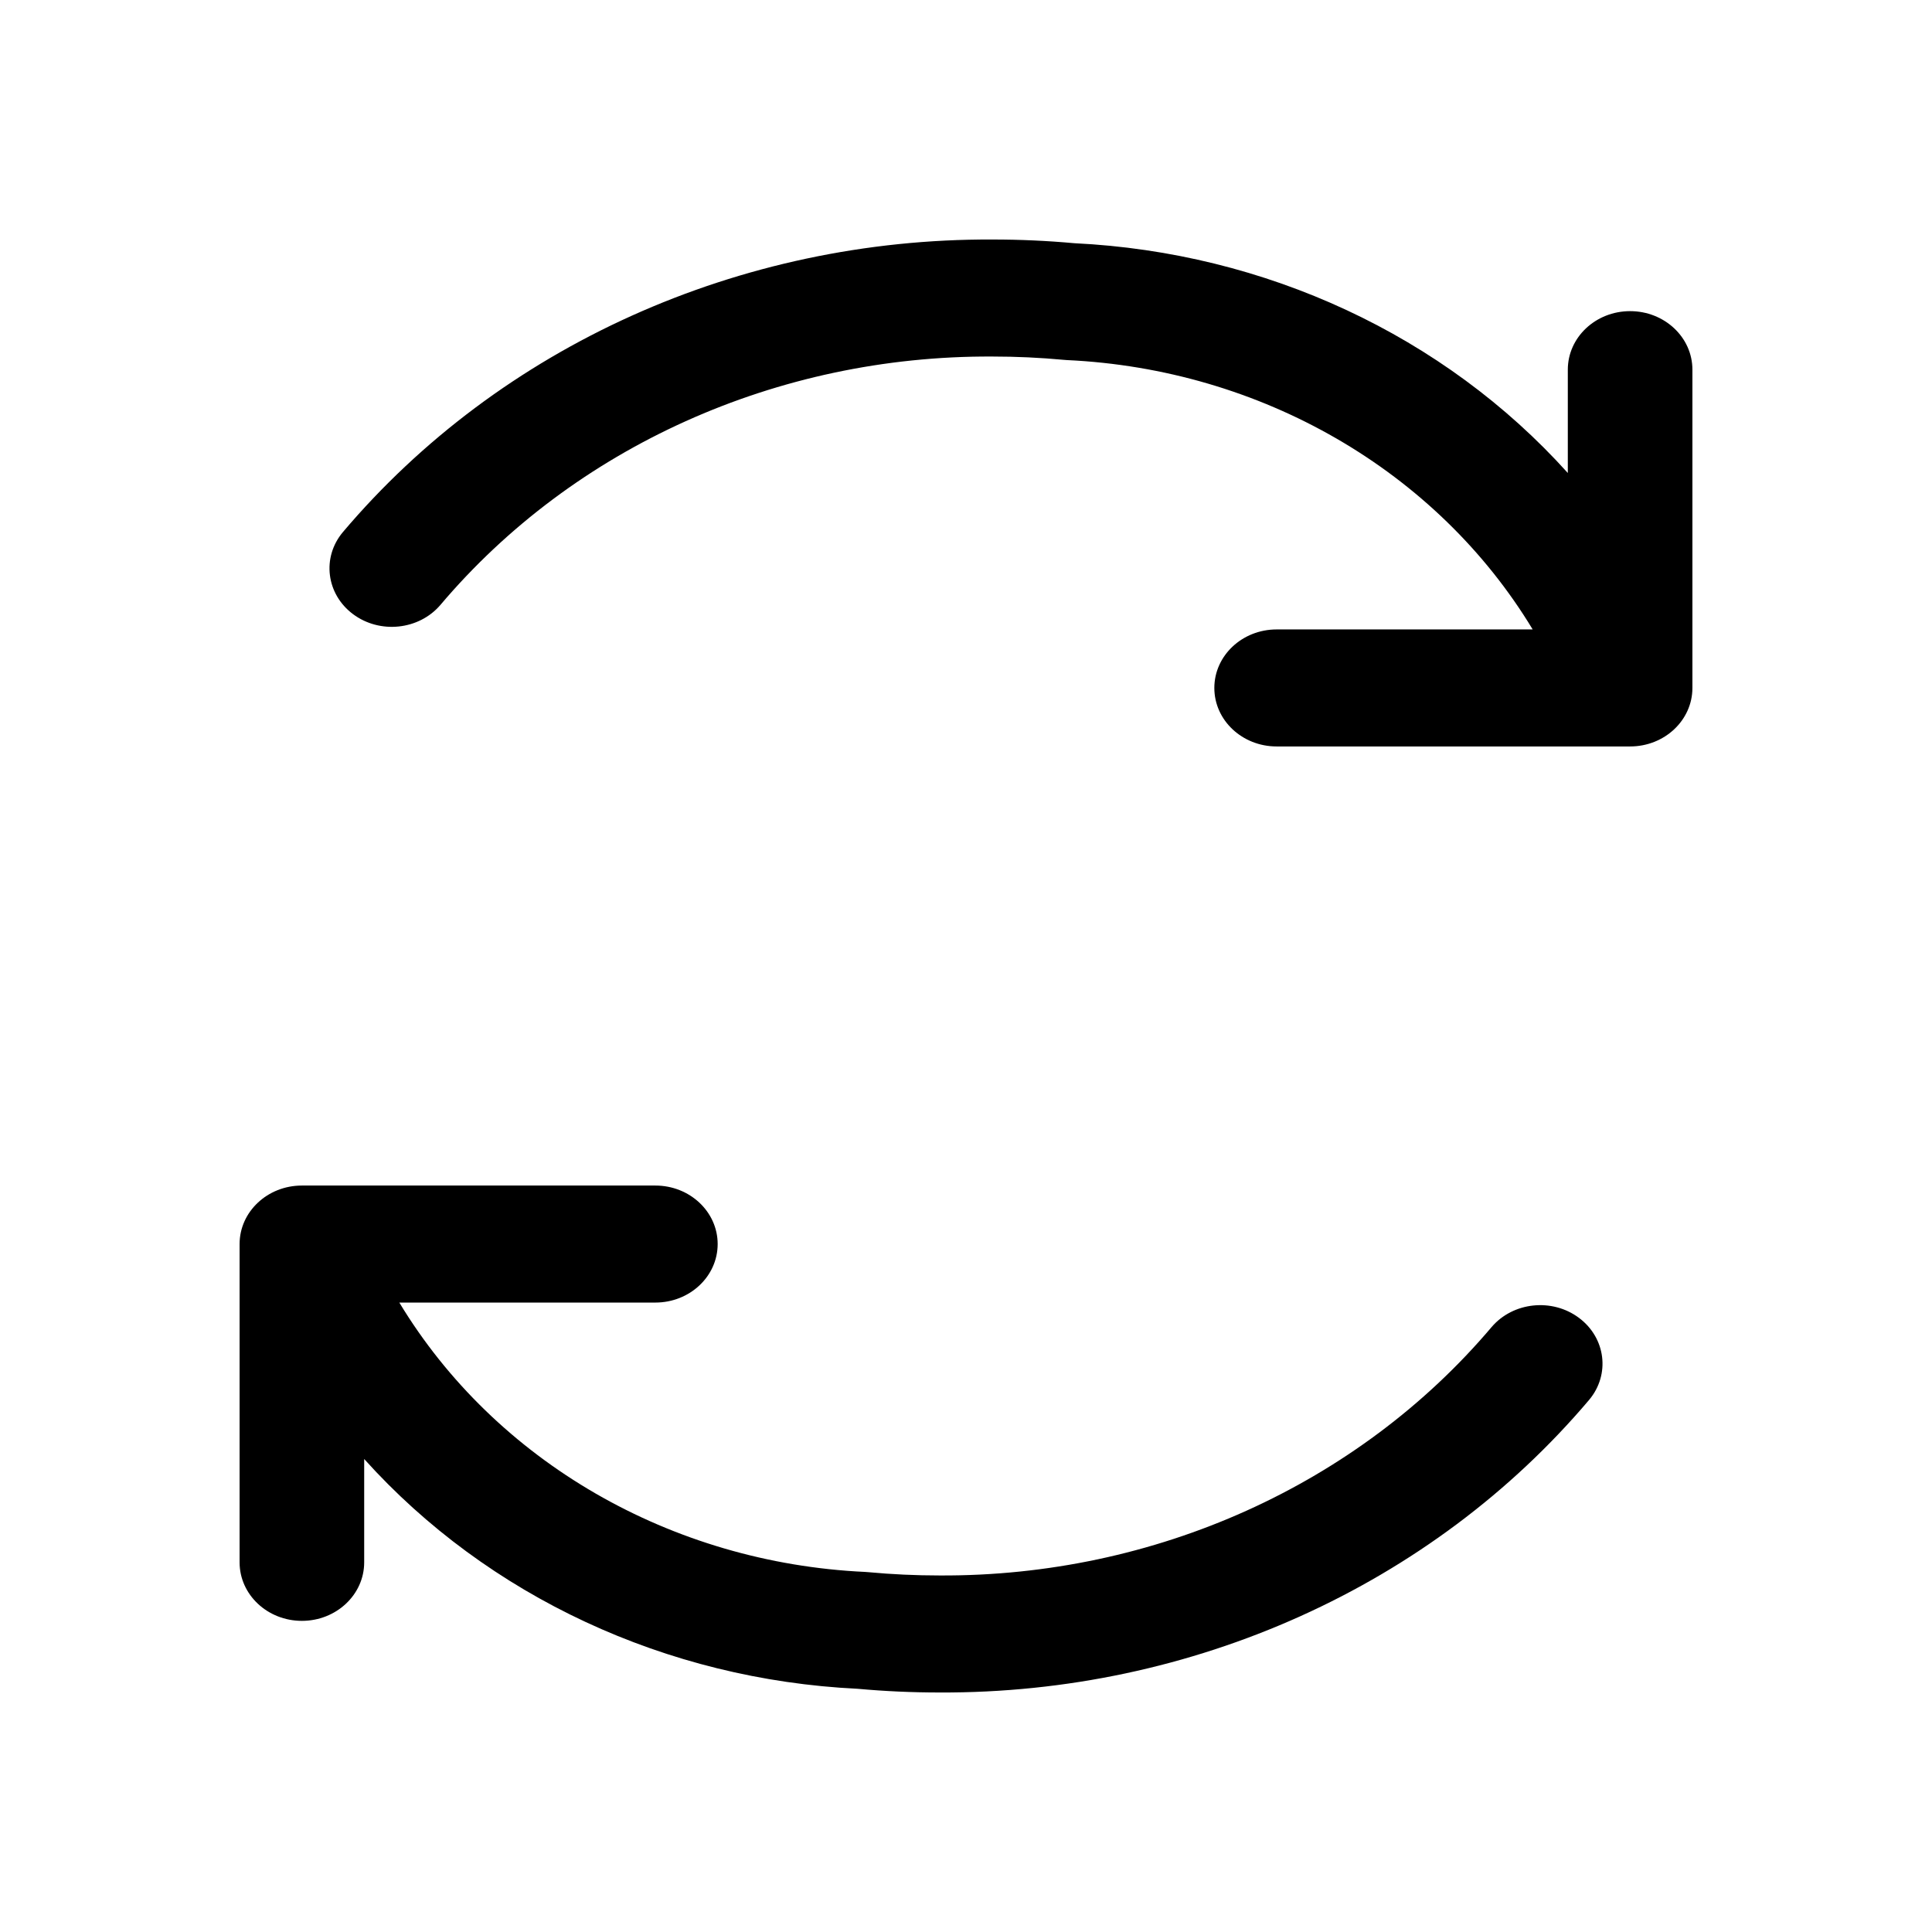
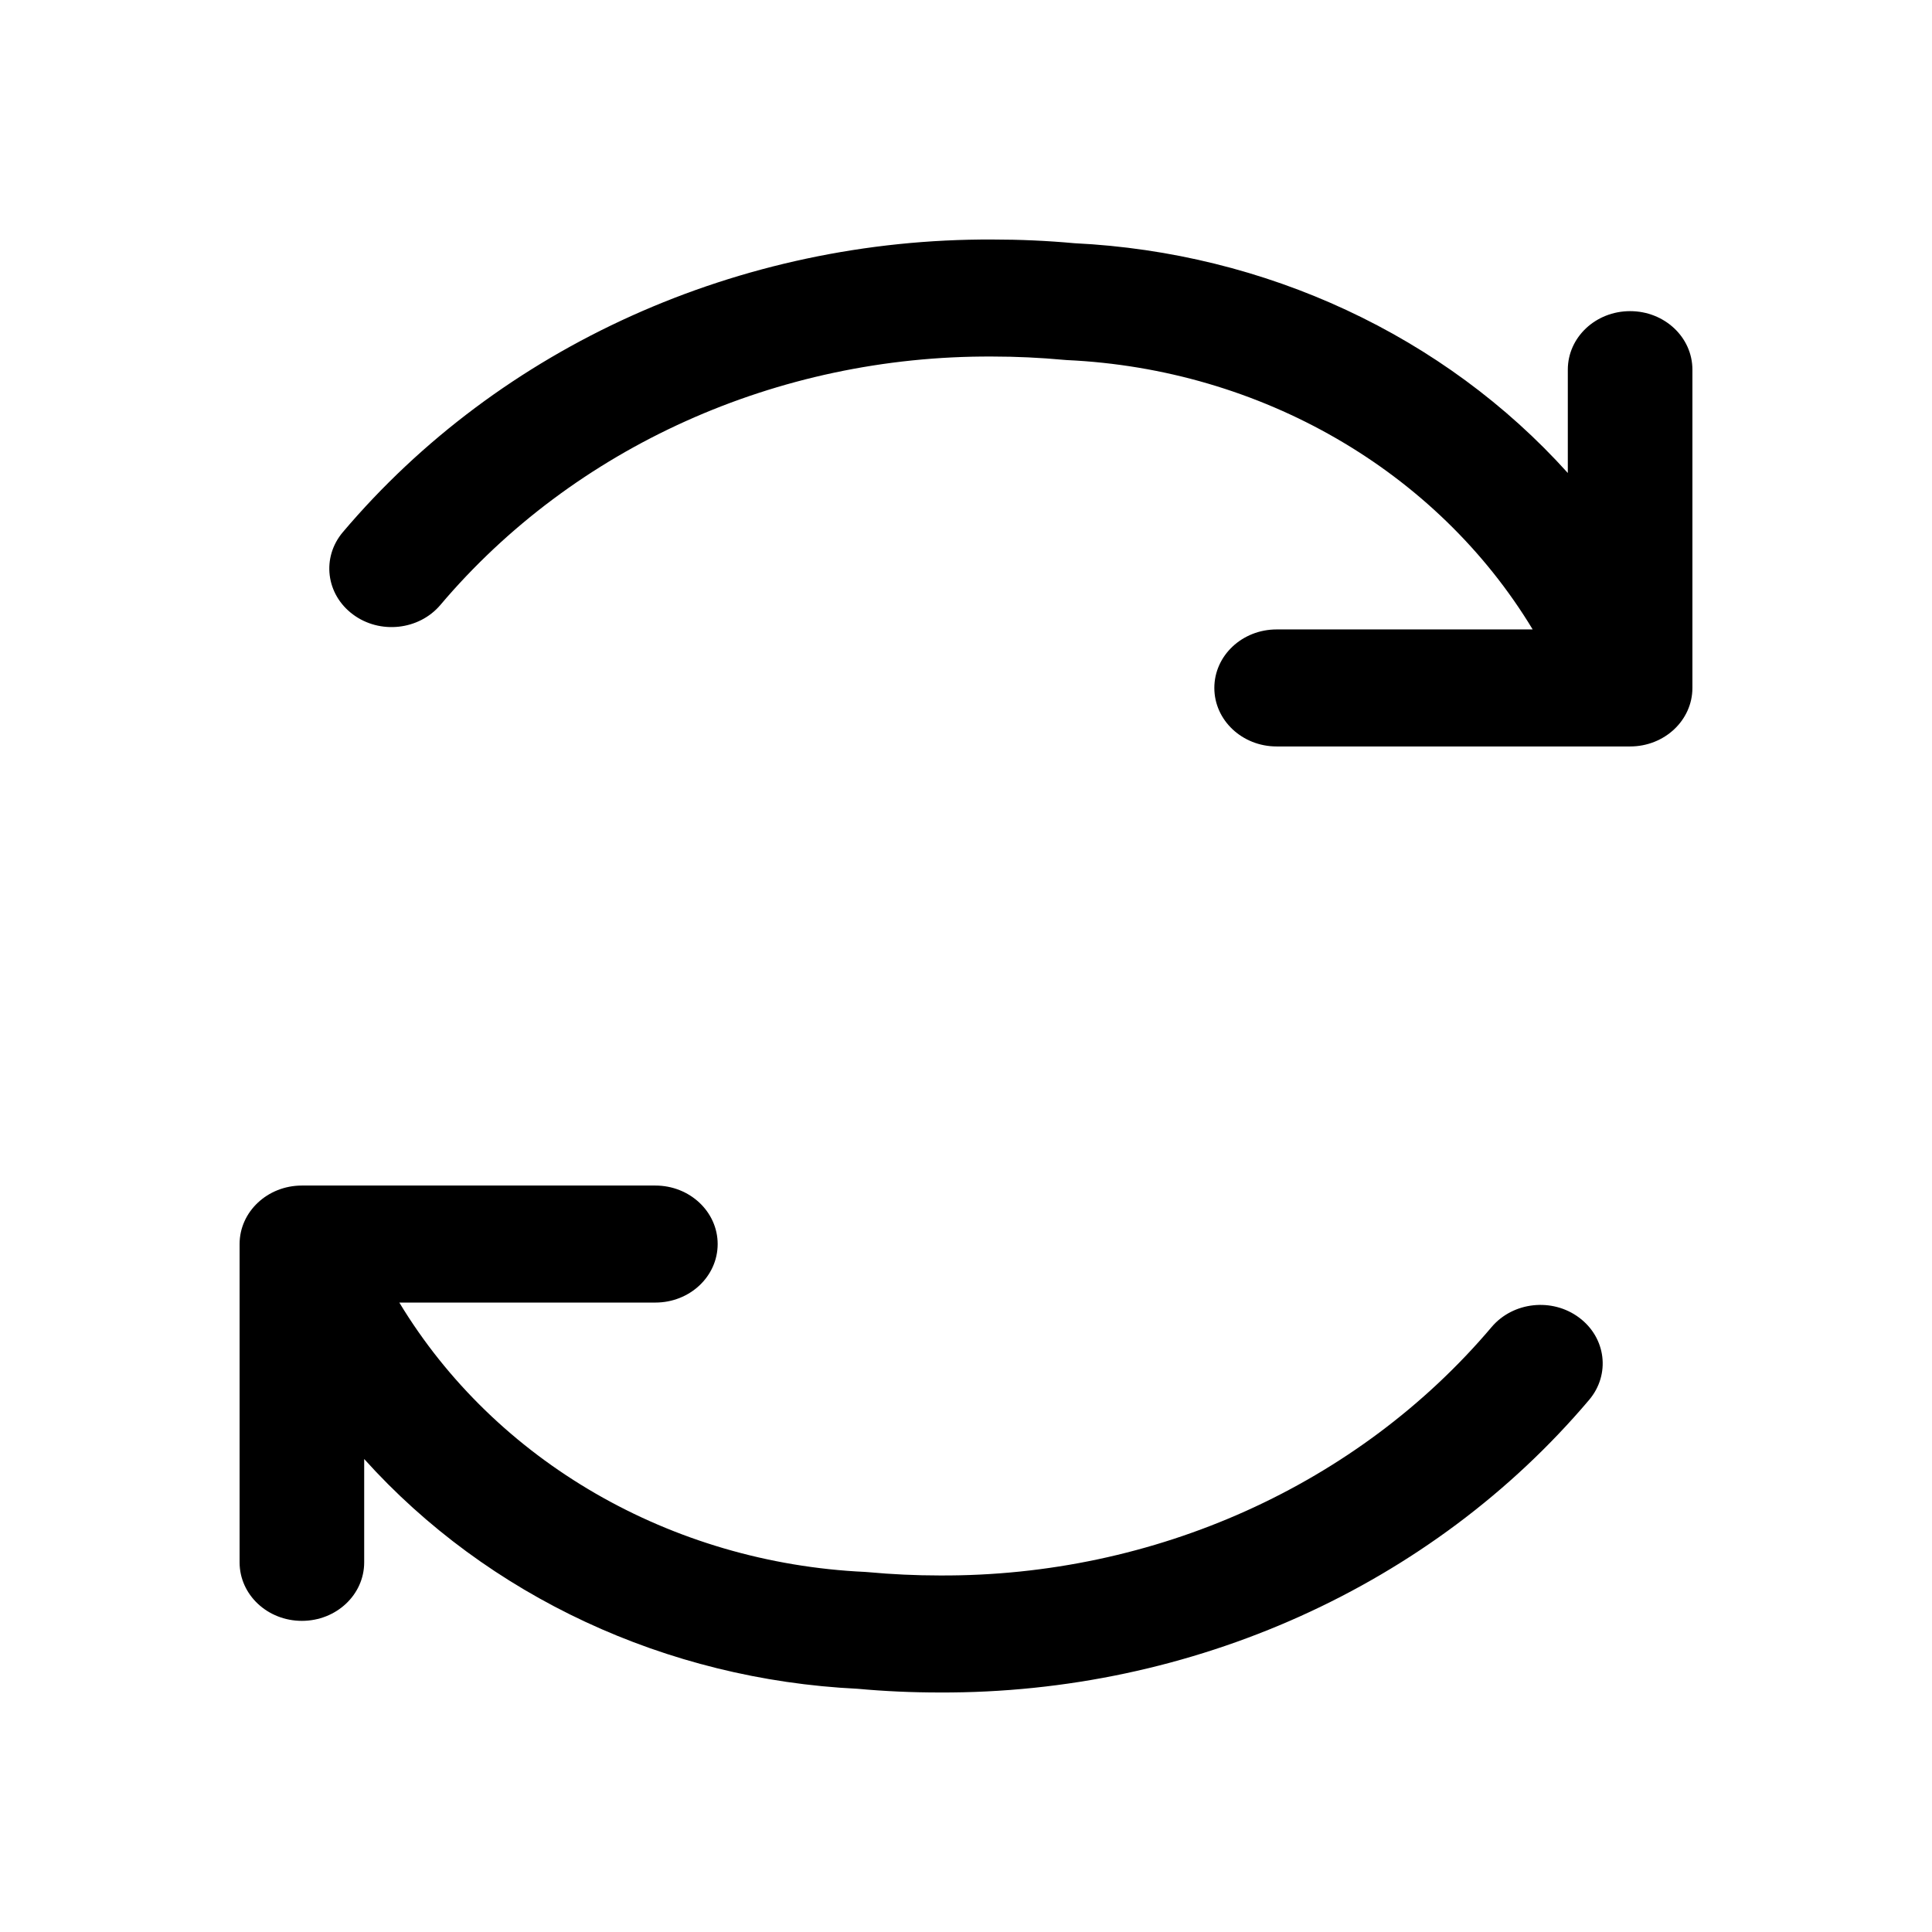
<svg xmlns="http://www.w3.org/2000/svg" viewBox="0 0 24 24" fill="none" shape-rendering="geometricPrecision">
  <g data-keyline="18x18" data-shape="square" transform="matrix(1.064491 0 0 0.9997389 -0.7738954 0.0031326)">
    <g>
-       <path d="M 20.477 4.59 L 20.477 8.545 A 0.727 0.727 0 0 1 19.75 9.272 L 15.625 9.272 A 0.727 0.727 0 0 1 15.625 7.818 L 18.613 7.818 A 6.627 6.627 0 0 0 13.176 4.471 A 0.727 0.727 0 0 1 13.14 4.468 A 8.424 8.424 0 0 0 12.308 4.427 A 0.727 0.727 0 0 1 12.304 4.427 A 8.171 8.171 0 0 0 5.866 7.514 A 0.727 0.727 0 0 1 4.728 6.609 A 9.625 9.625 0 0 1 12.31 2.973 A 9.878 9.878 0 0 1 13.265 3.019 A 8.081 8.081 0 0 1 19.023 5.874 L 19.023 4.59 A 0.727 0.727 0 0 1 20.477 4.59 Z M 3.523 19.41 L 3.523 15.455 A 0.727 0.727 0 0 1 4.25 14.728 L 8.375 14.728 A 0.727 0.727 0 0 1 8.375 16.182 L 5.387 16.182 A 6.627 6.627 0 0 0 10.824 19.529 A 0.727 0.727 0 0 1 10.86 19.532 A 8.424 8.424 0 0 0 11.692 19.573 A 0.727 0.727 0 0 1 11.696 19.573 A 8.171 8.171 0 0 0 18.134 16.486 A 0.727 0.727 0 0 1 19.272 17.391 A 9.625 9.625 0 0 1 11.69 21.027 A 9.878 9.878 0 0 1 10.735 20.981 A 8.081 8.081 0 0 1 4.977 18.126 L 4.977 19.41 A 0.727 0.727 0 0 1 3.523 19.41 Z" fill="black" />
+       <path d="M20.477 4.59L20.477 8.545C20.477 8.946 20.152 9.272 19.75 9.272L15.625 9.272C15.223 9.272 14.898 8.946 14.898 8.545C14.898 8.143 15.223 7.818 15.625 7.818L18.613 7.818C17.493 5.845 15.442 4.582 13.176 4.471C13.164 4.47 13.152 4.469 13.14 4.468C12.863 4.441 12.586 4.427 12.308 4.427C12.307 4.427 12.306 4.427 12.304 4.427C9.798 4.414 7.425 5.552 5.866 7.514C5.616 7.828 5.159 7.881 4.845 7.631C4.53 7.381 4.478 6.924 4.728 6.609C6.564 4.299 9.359 2.959 12.31 2.973C12.629 2.973 12.948 2.988 13.265 3.019C15.497 3.134 17.581 4.168 19.023 5.874L19.023 4.59C19.023 4.188 19.348 3.863 19.75 3.863C20.152 3.863 20.477 4.188 20.477 4.59zM3.523 19.41L3.523 15.455C3.523 15.054 3.848 14.728 4.25 14.728L8.375 14.728C8.777 14.728 9.102 15.054 9.102 15.455C9.102 15.857 8.777 16.182 8.375 16.182L5.387 16.182C6.507 18.155 8.558 19.418 10.824 19.529C10.836 19.53 10.848 19.531 10.86 19.532C11.137 19.559 11.414 19.573 11.692 19.573C11.693 19.573 11.694 19.573 11.696 19.573C14.202 19.586 16.575 18.448 18.134 16.486C18.384 16.172 18.841 16.119 19.155 16.369C19.47 16.619 19.522 17.076 19.272 17.391C17.436 19.701 14.641 21.041 11.69 21.027C11.371 21.027 11.052 21.012 10.735 20.981C8.503 20.866 6.419 19.832 4.977 18.126L4.977 19.41C4.977 19.812 4.652 20.137 4.25 20.137C3.848 20.137 3.523 19.812 3.523 19.41z" fill="black" />
    </g>
  </g>
</svg>
